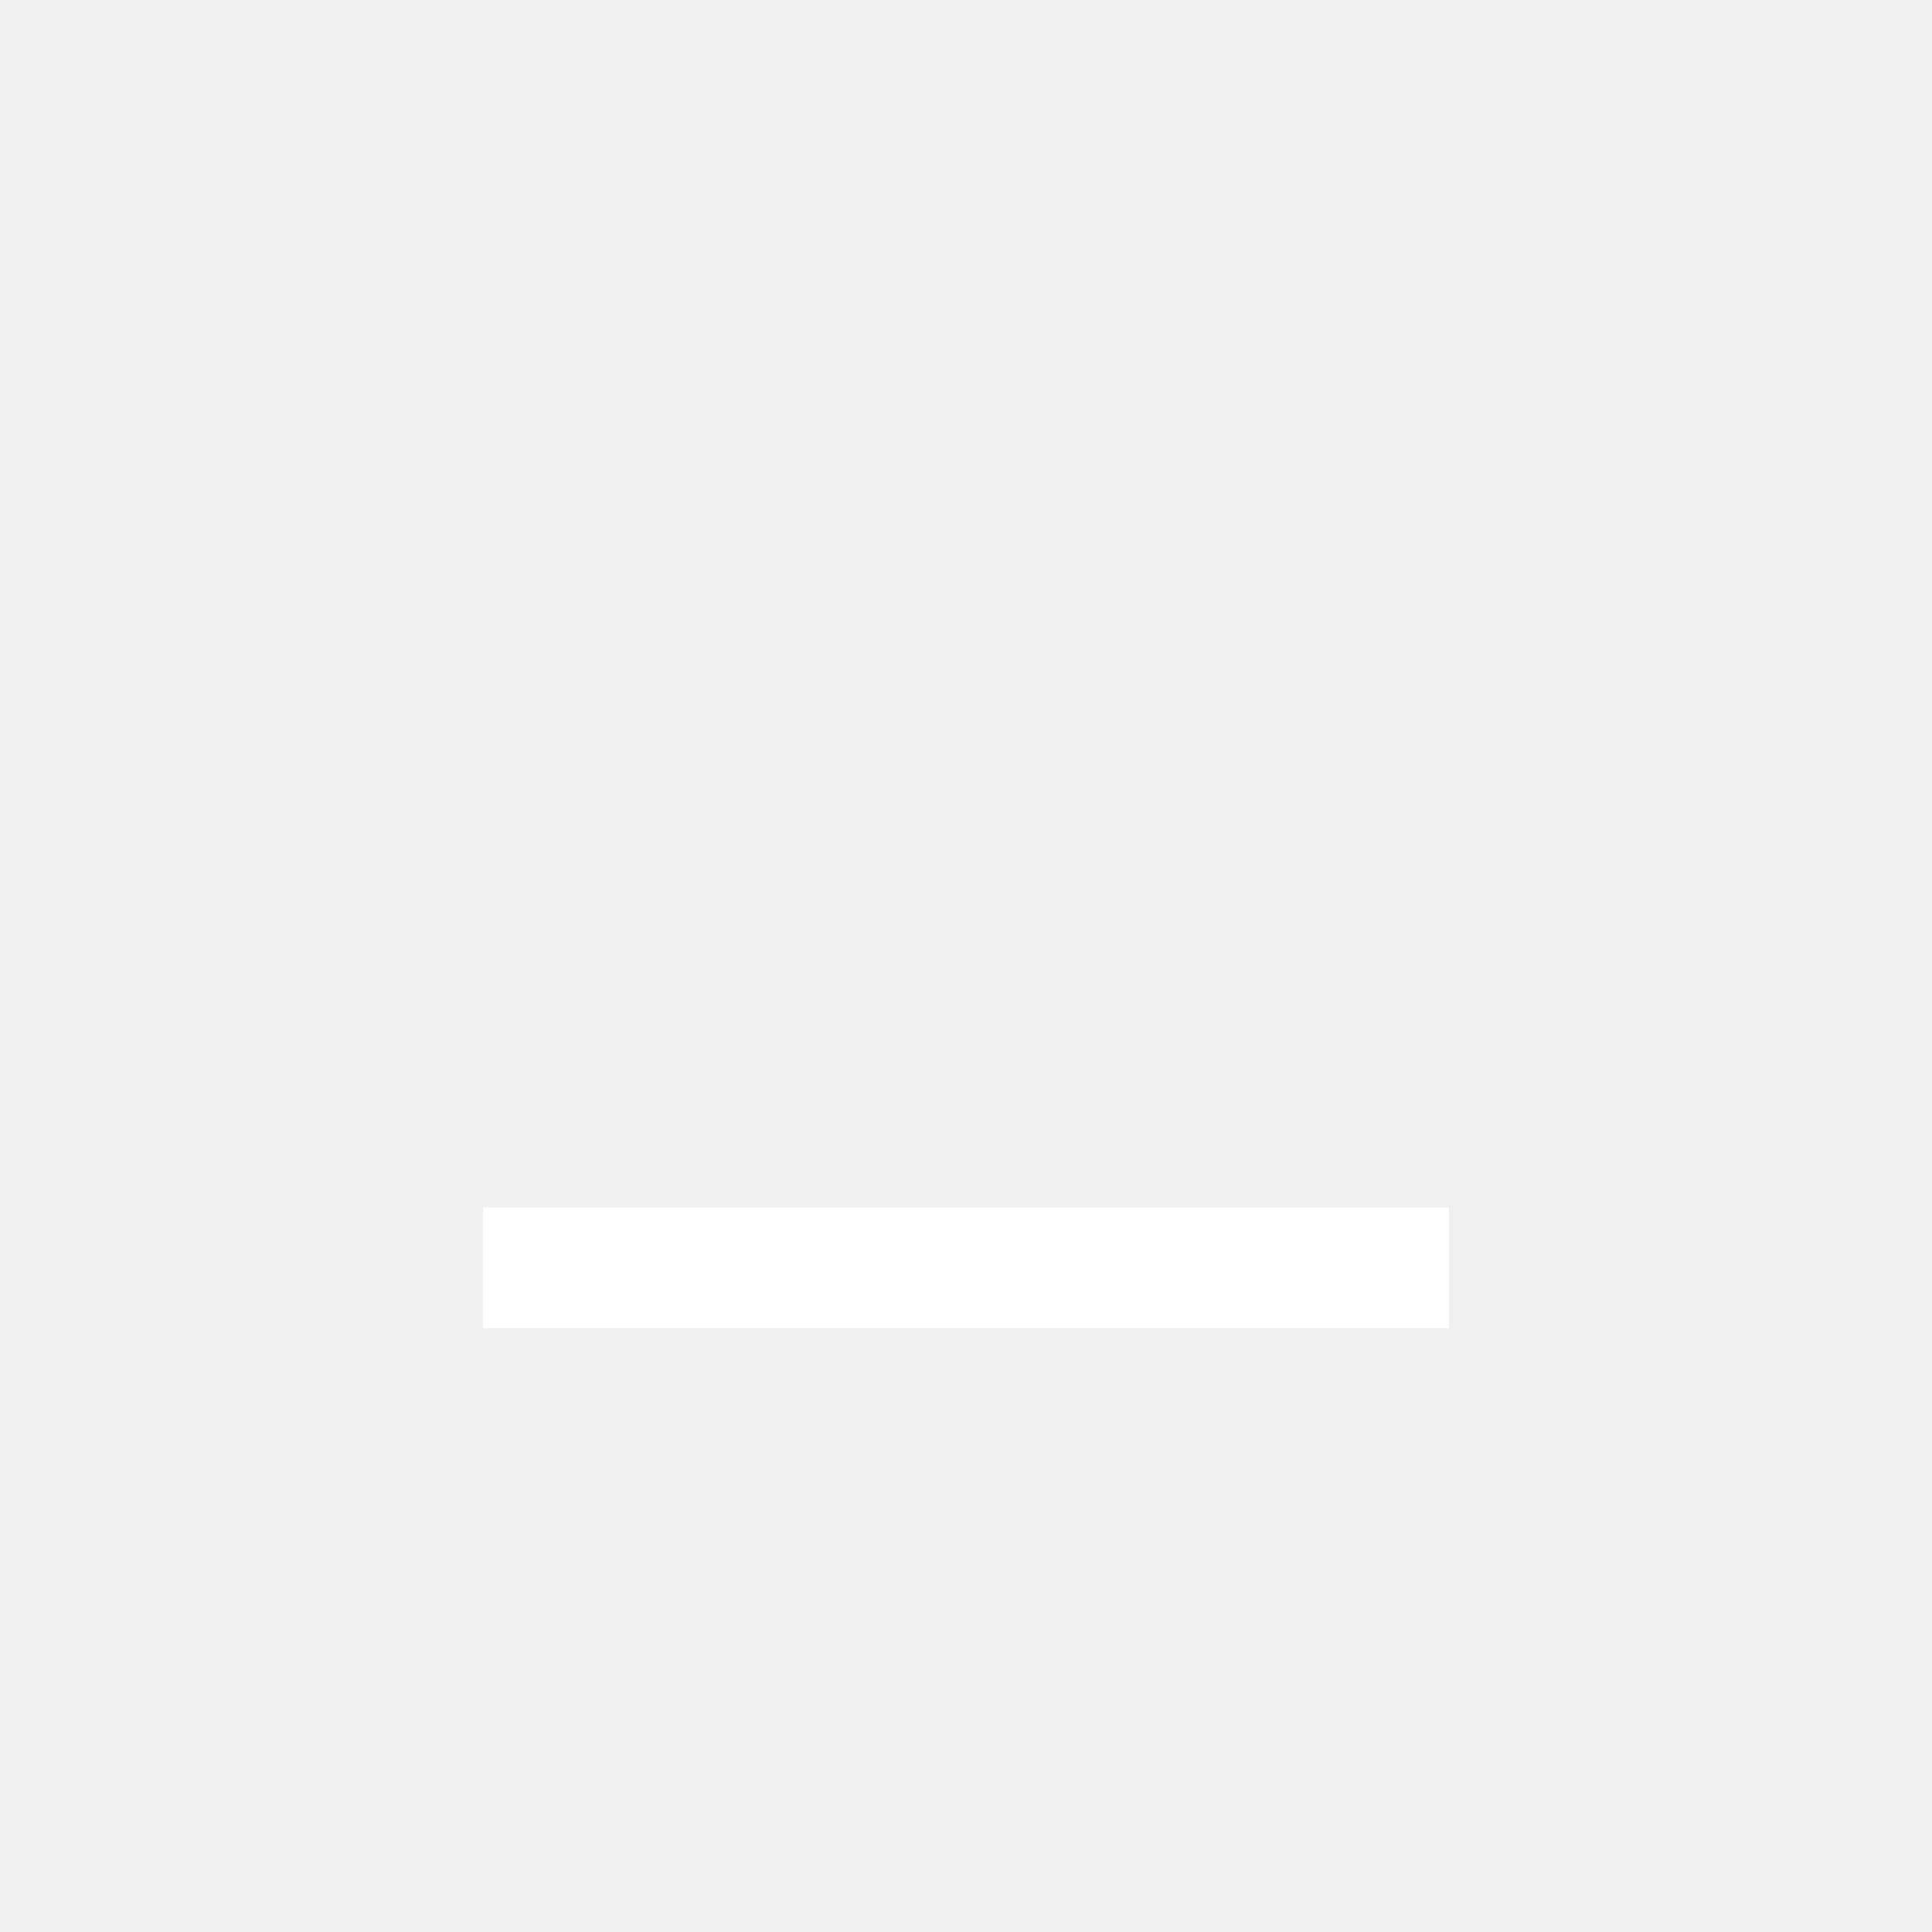
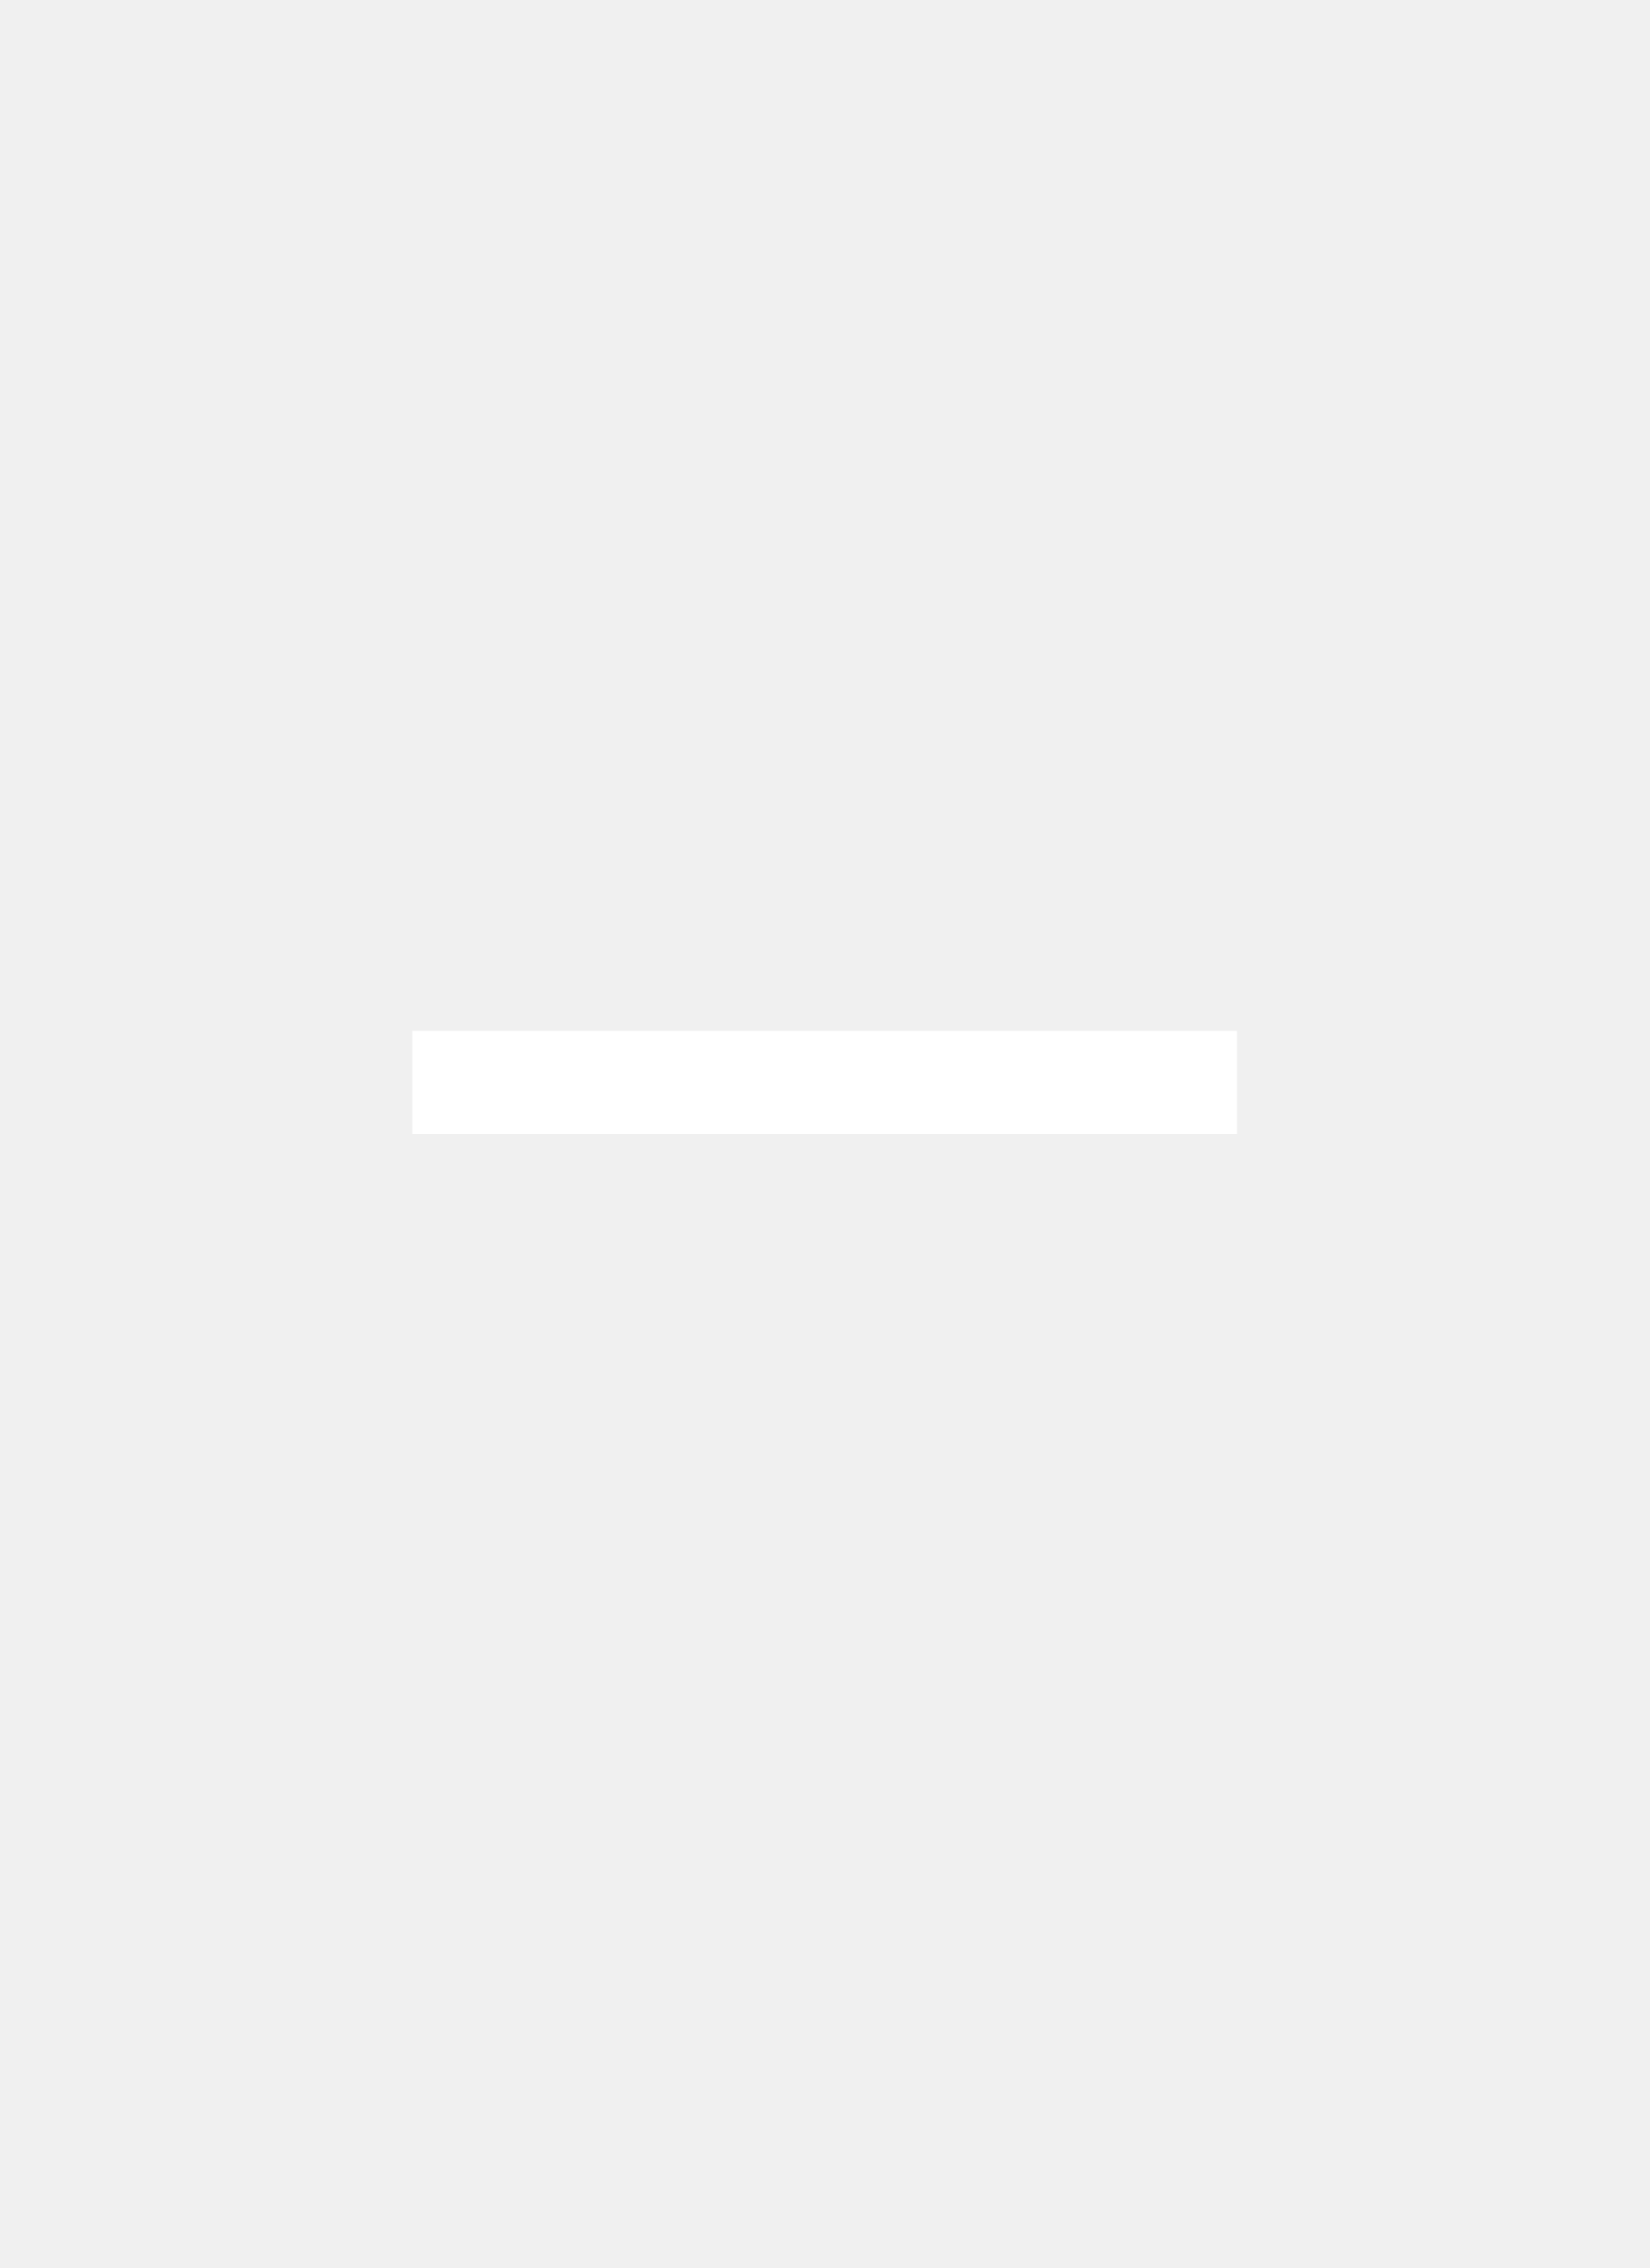
- <svg xmlns="http://www.w3.org/2000/svg" width="16" height="16">
+ <svg xmlns="http://www.w3.org/2000/svg" width="16" height="22">
  <path style="line-height:normal;font-variant-ligatures:normal;font-variant-position:normal;font-variant-caps:normal;font-variant-numeric:normal;font-variant-alternates:normal;font-feature-settings:normal;text-indent:0;text-align:start;text-decoration-line:none;text-decoration-style:solid;text-decoration-color:#000;text-transform:none;text-orientation:mixed;shape-padding:0;isolation:auto;mix-blend-mode:normal" fill="#fff" d="M4 10v1h8v-1z" color="#000" font-family="sans-serif" font-weight="400" overflow="visible" white-space="normal" />
</svg>
